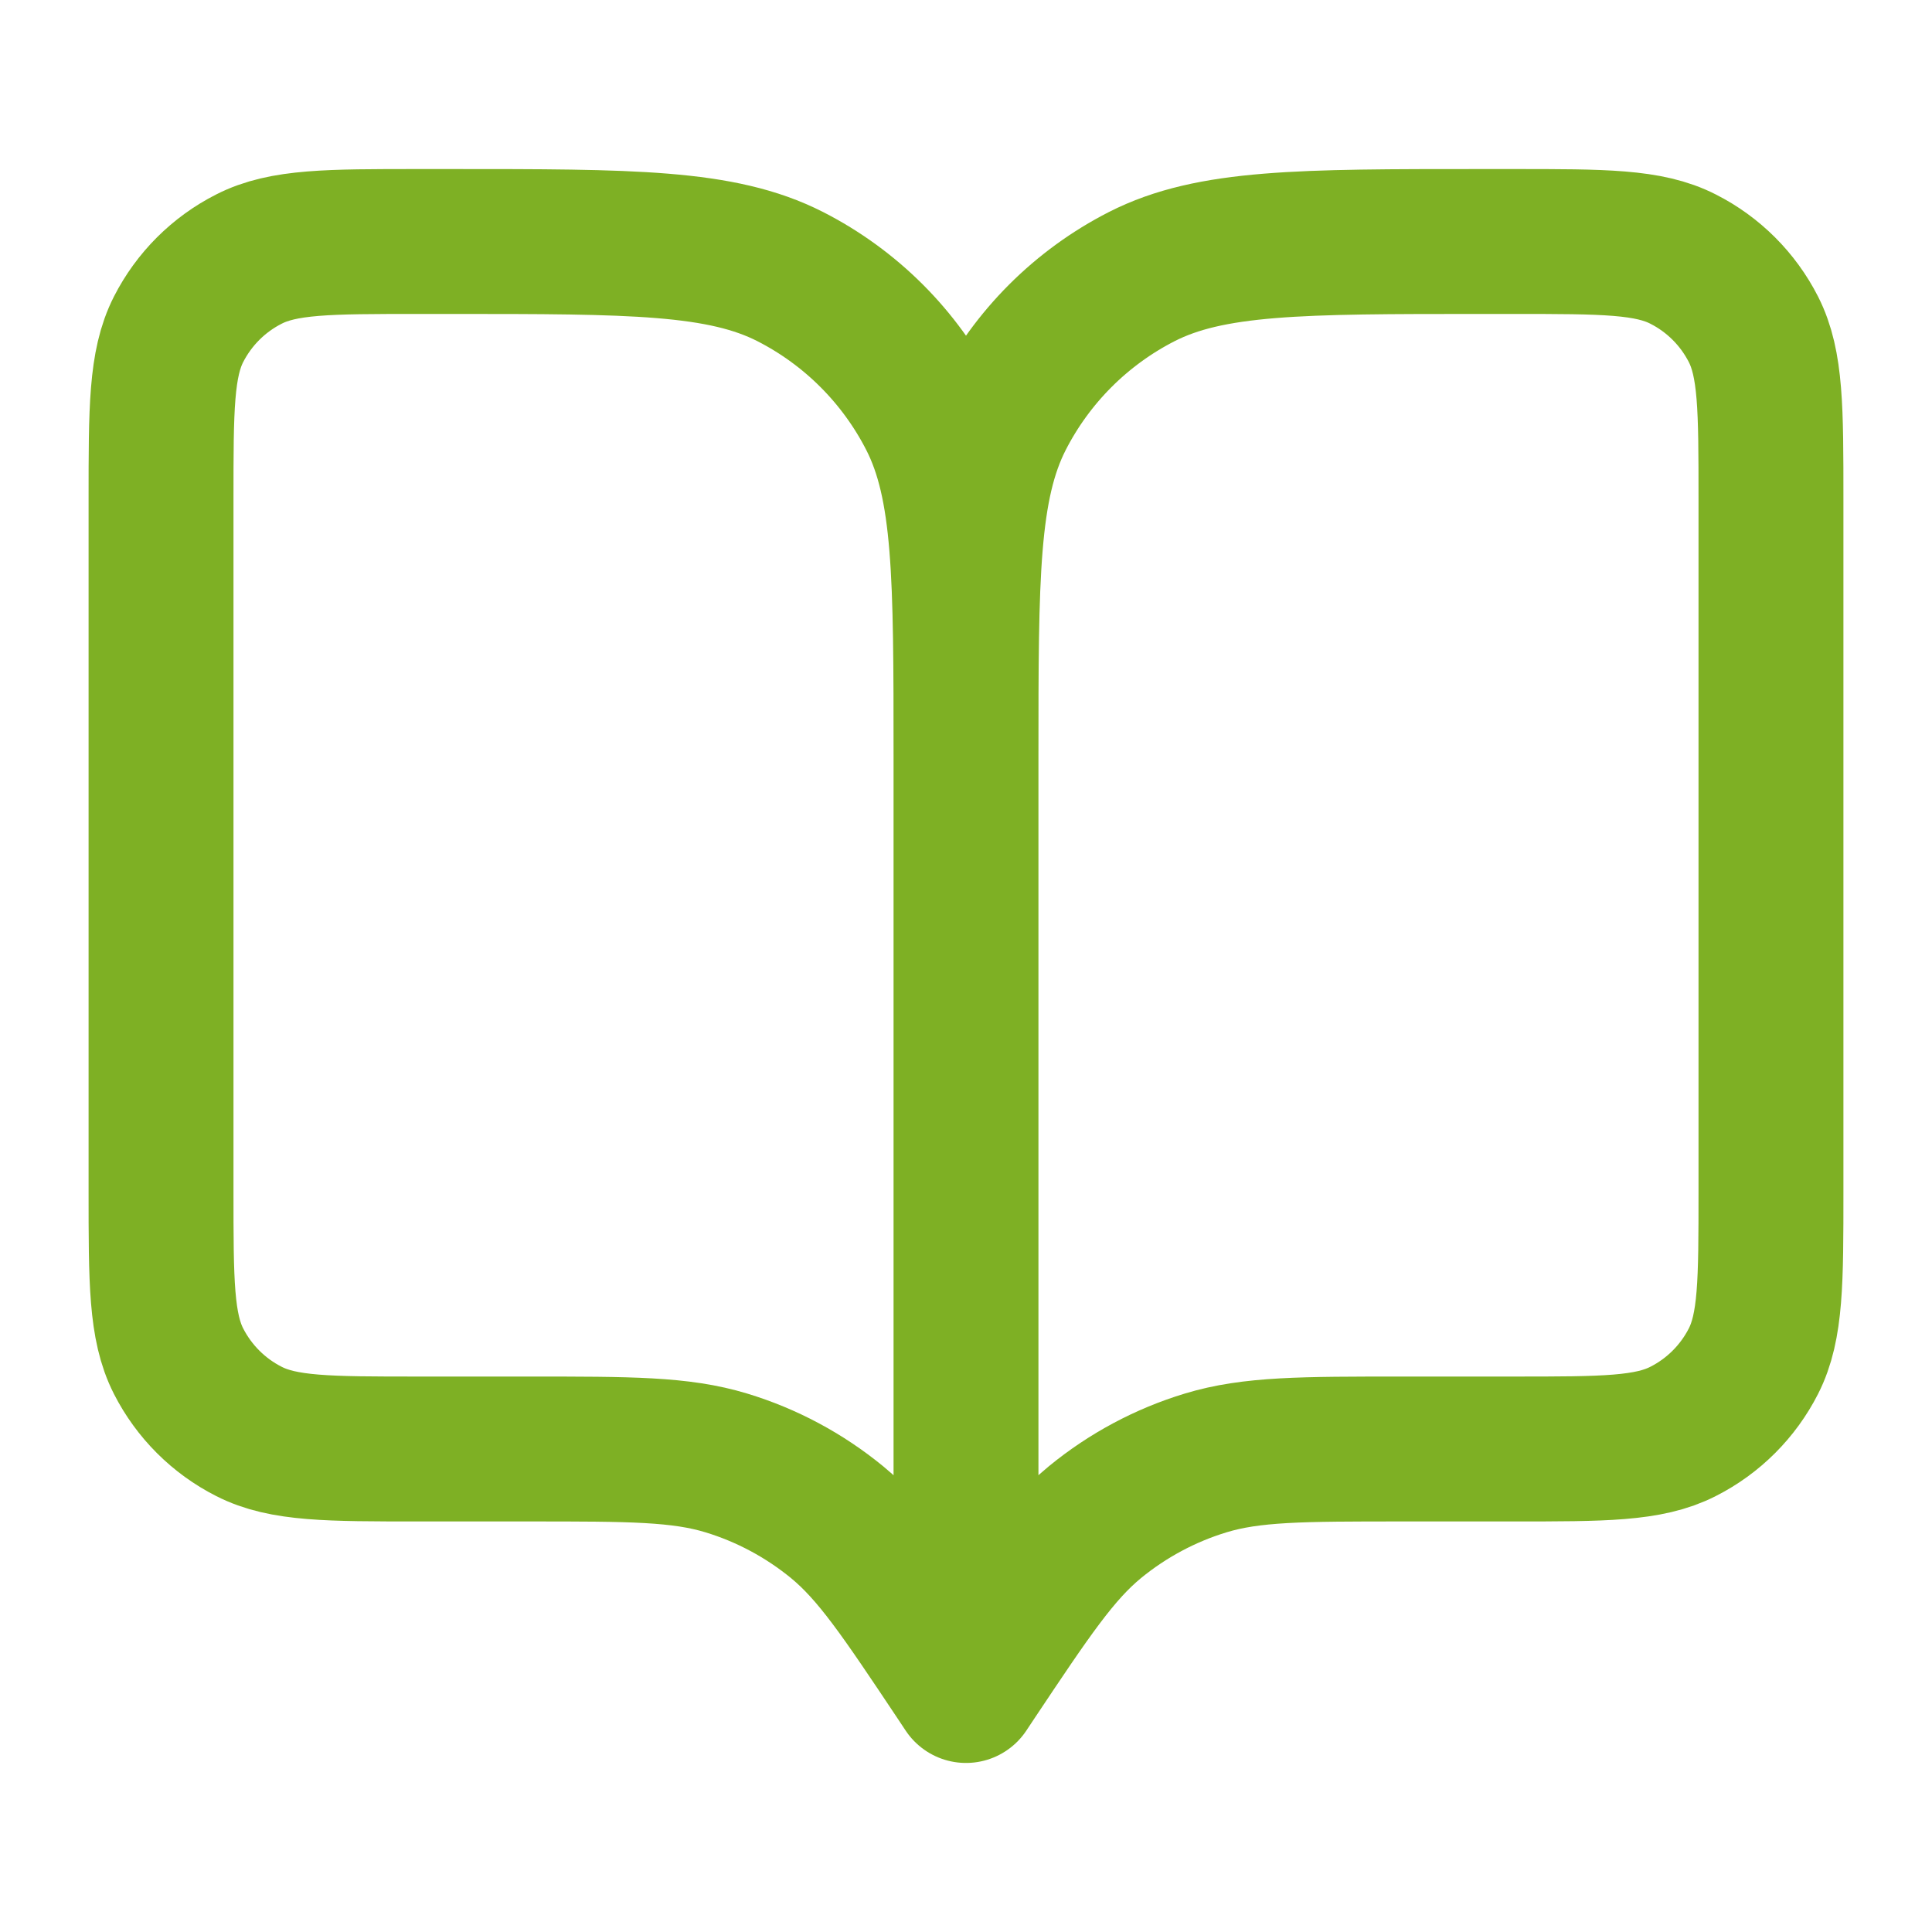
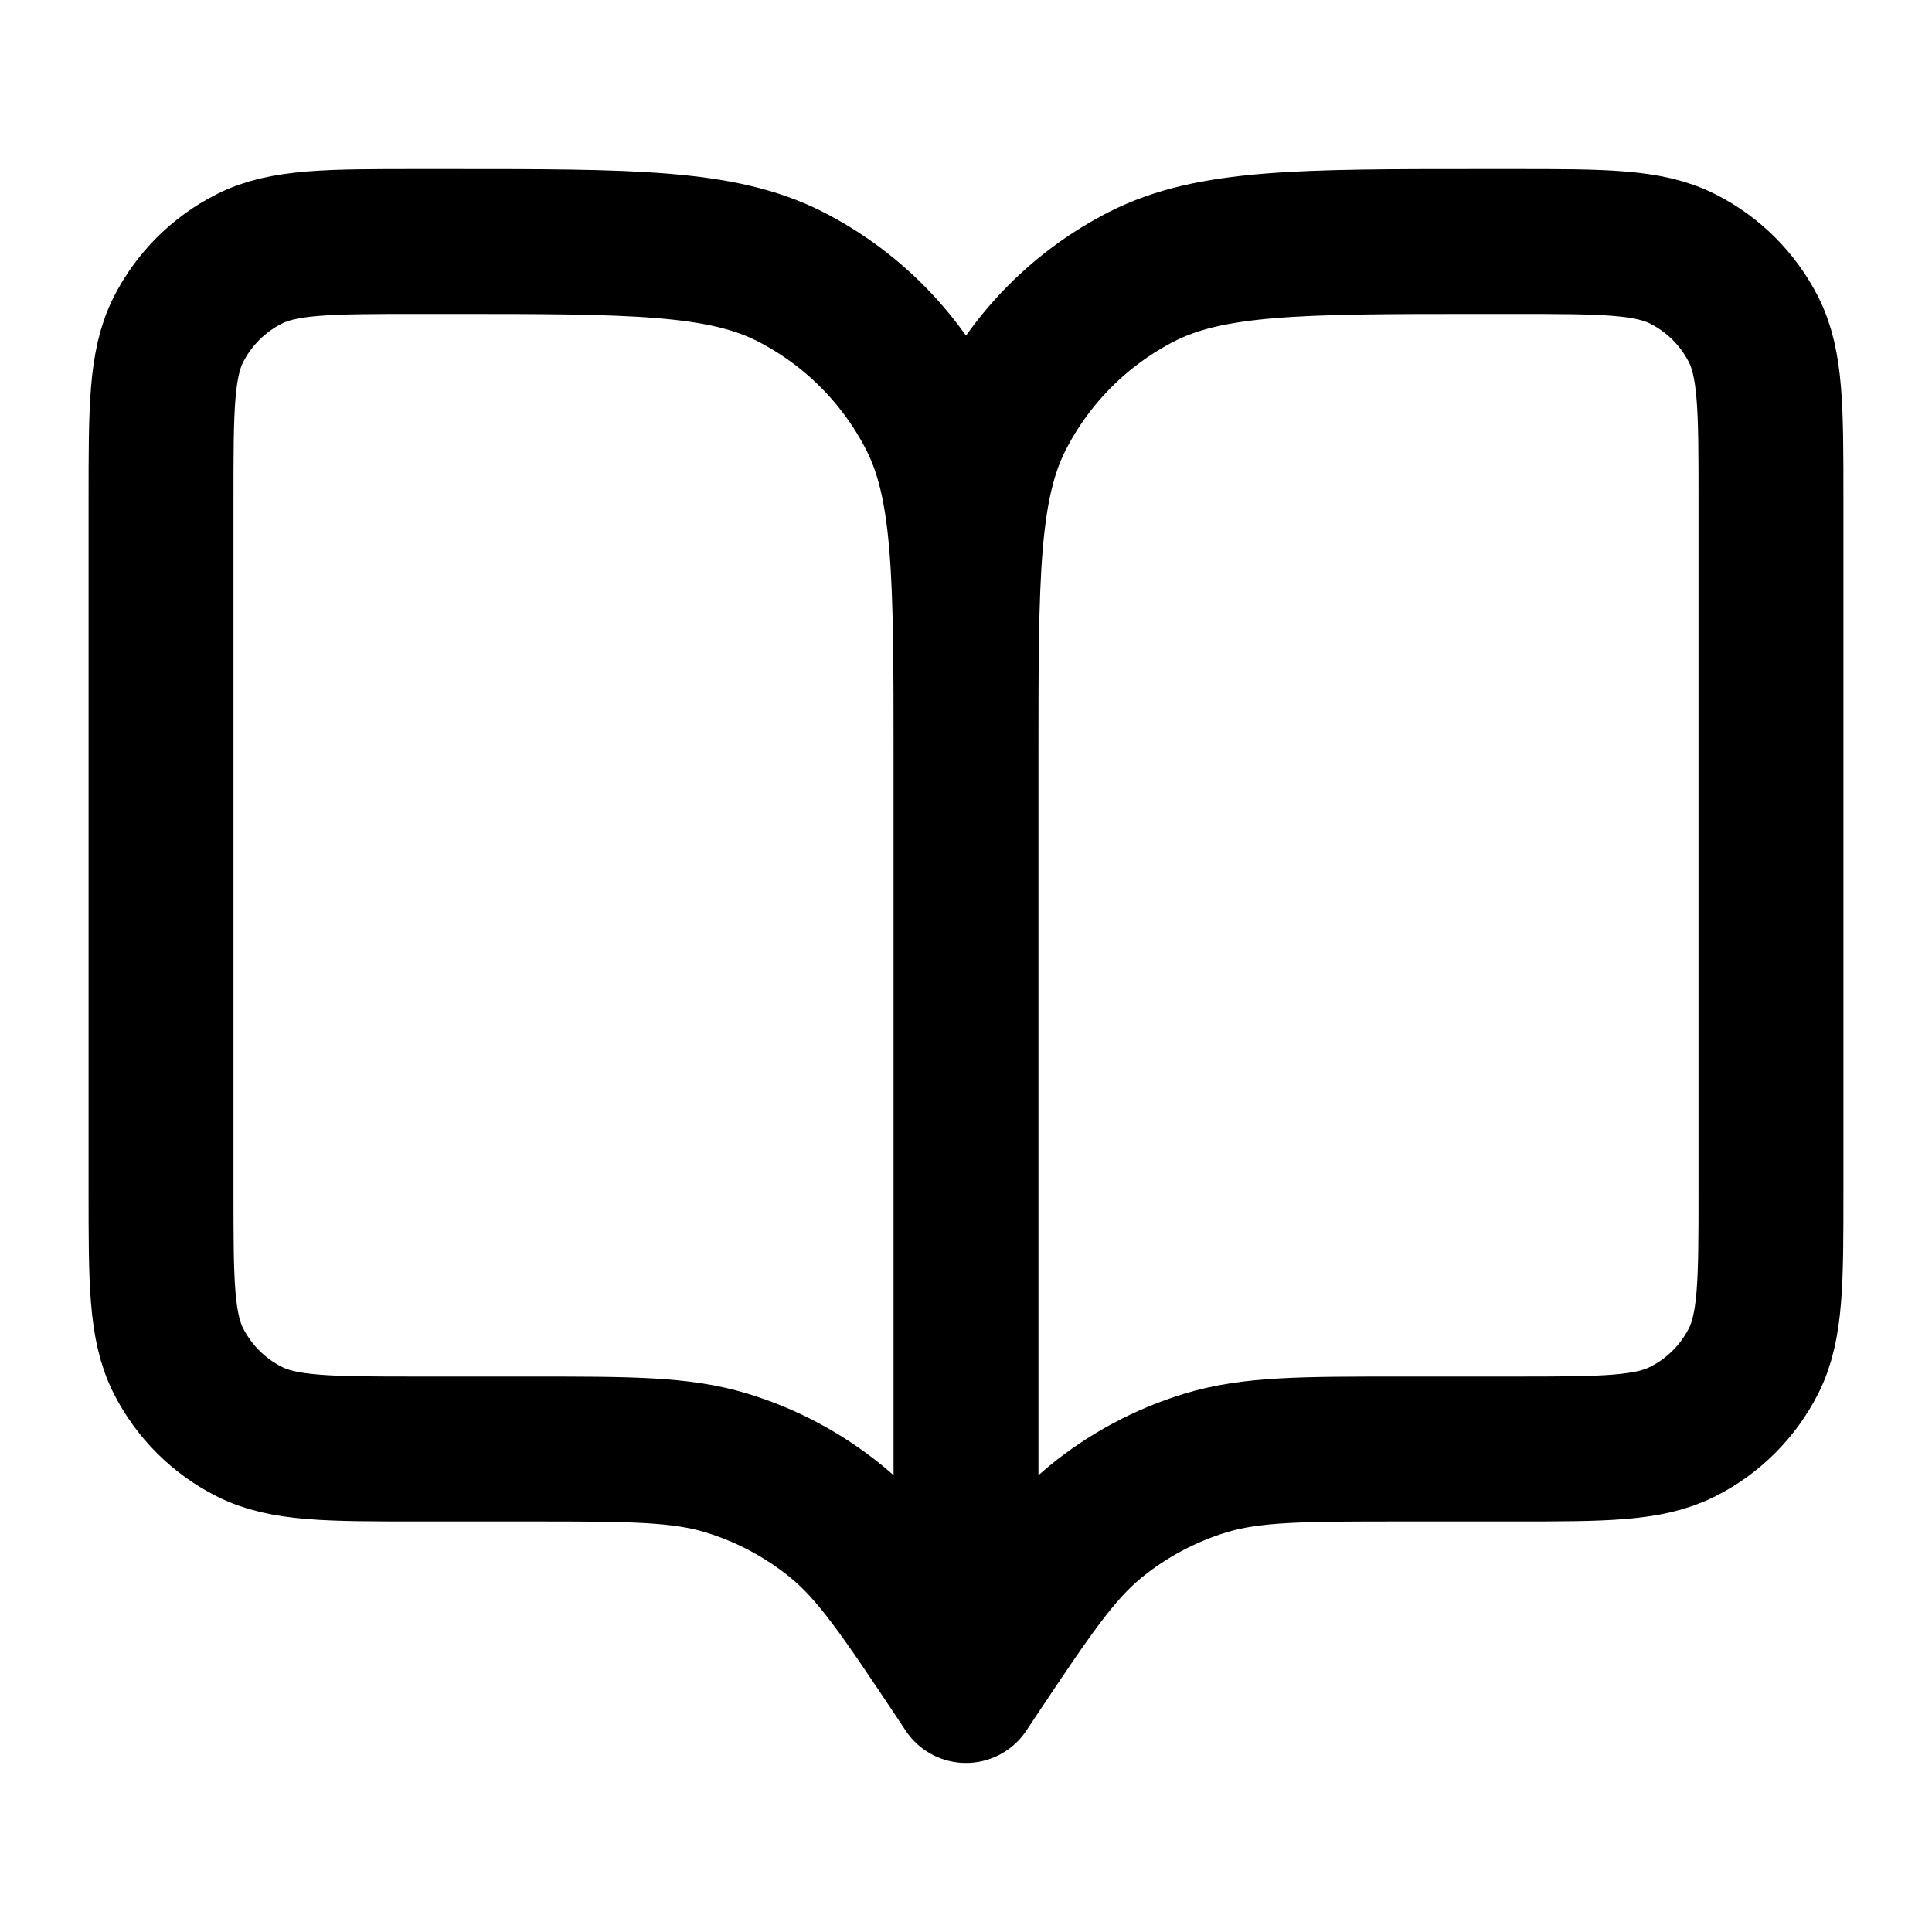
<svg xmlns="http://www.w3.org/2000/svg" width="20" height="20" viewBox="0 0 20 20" fill="none">
  <g id="book-open-01">
-     <path id="Icon" d="M10 17.5L9.917 17.375C9.338 16.507 9.048 16.073 8.666 15.758C8.327 15.48 7.937 15.271 7.518 15.144C7.044 15 6.523 15 5.479 15H4.333C3.4 15 2.933 15 2.577 14.818C2.263 14.659 2.008 14.404 1.848 14.09C1.667 13.733 1.667 13.267 1.667 12.333V5.167C1.667 4.233 1.667 3.767 1.848 3.41C2.008 3.096 2.263 2.841 2.577 2.682C2.933 2.5 3.4 2.5 4.333 2.5H4.667C6.533 2.5 7.467 2.5 8.18 2.863C8.807 3.183 9.317 3.693 9.637 4.32C10 5.033 10 5.966 10 7.833M10 17.5V7.833M10 17.5L10.083 17.375C10.662 16.507 10.952 16.073 11.334 15.758C11.673 15.48 12.063 15.271 12.482 15.144C12.956 15 13.477 15 14.521 15H15.667C16.6 15 17.067 15 17.423 14.818C17.737 14.659 17.992 14.404 18.152 14.09C18.333 13.733 18.333 13.267 18.333 12.333V5.167C18.333 4.233 18.333 3.767 18.152 3.41C17.992 3.096 17.737 2.841 17.423 2.682C17.067 2.5 16.6 2.5 15.667 2.5H15.333C13.466 2.5 12.533 2.5 11.82 2.863C11.193 3.183 10.683 3.693 10.363 4.32C10 5.033 10 5.966 10 7.833" stroke="#7EB024" style="stroke:#7EB024;stroke:color(display-p3 0.494 0.689 0.141);stroke-opacity:1;" stroke-width="1.5" stroke-linecap="round" stroke-linejoin="round" />
+     <path id="Icon" d="M10 17.5L9.917 17.375C9.338 16.507 9.048 16.073 8.666 15.758C8.327 15.48 7.937 15.271 7.518 15.144C7.044 15 6.523 15 5.479 15H4.333C3.4 15 2.933 15 2.577 14.818C2.263 14.659 2.008 14.404 1.848 14.09C1.667 13.733 1.667 13.267 1.667 12.333V5.167C1.667 4.233 1.667 3.767 1.848 3.41C2.008 3.096 2.263 2.841 2.577 2.682C2.933 2.5 3.4 2.5 4.333 2.5H4.667C6.533 2.5 7.467 2.5 8.18 2.863C8.807 3.183 9.317 3.693 9.637 4.32C10 5.033 10 5.966 10 7.833M10 17.5V7.833M10 17.5L10.083 17.375C10.662 16.507 10.952 16.073 11.334 15.758C11.673 15.48 12.063 15.271 12.482 15.144C12.956 15 13.477 15 14.521 15H15.667C16.6 15 17.067 15 17.423 14.818C17.737 14.659 17.992 14.404 18.152 14.09C18.333 13.733 18.333 13.267 18.333 12.333V5.167C18.333 4.233 18.333 3.767 18.152 3.41C17.992 3.096 17.737 2.841 17.423 2.682C17.067 2.5 16.6 2.5 15.667 2.5H15.333C13.466 2.5 12.533 2.5 11.82 2.863C11.193 3.183 10.683 3.693 10.363 4.32C10 5.033 10 5.966 10 7.833" stroke="currentColor" style="stroke:currentColor;stroke:color(display-p3 0.494 0.689 0.141);stroke-opacity:1;" stroke-width="1.5" stroke-linecap="round" stroke-linejoin="round" />
  </g>
</svg>
